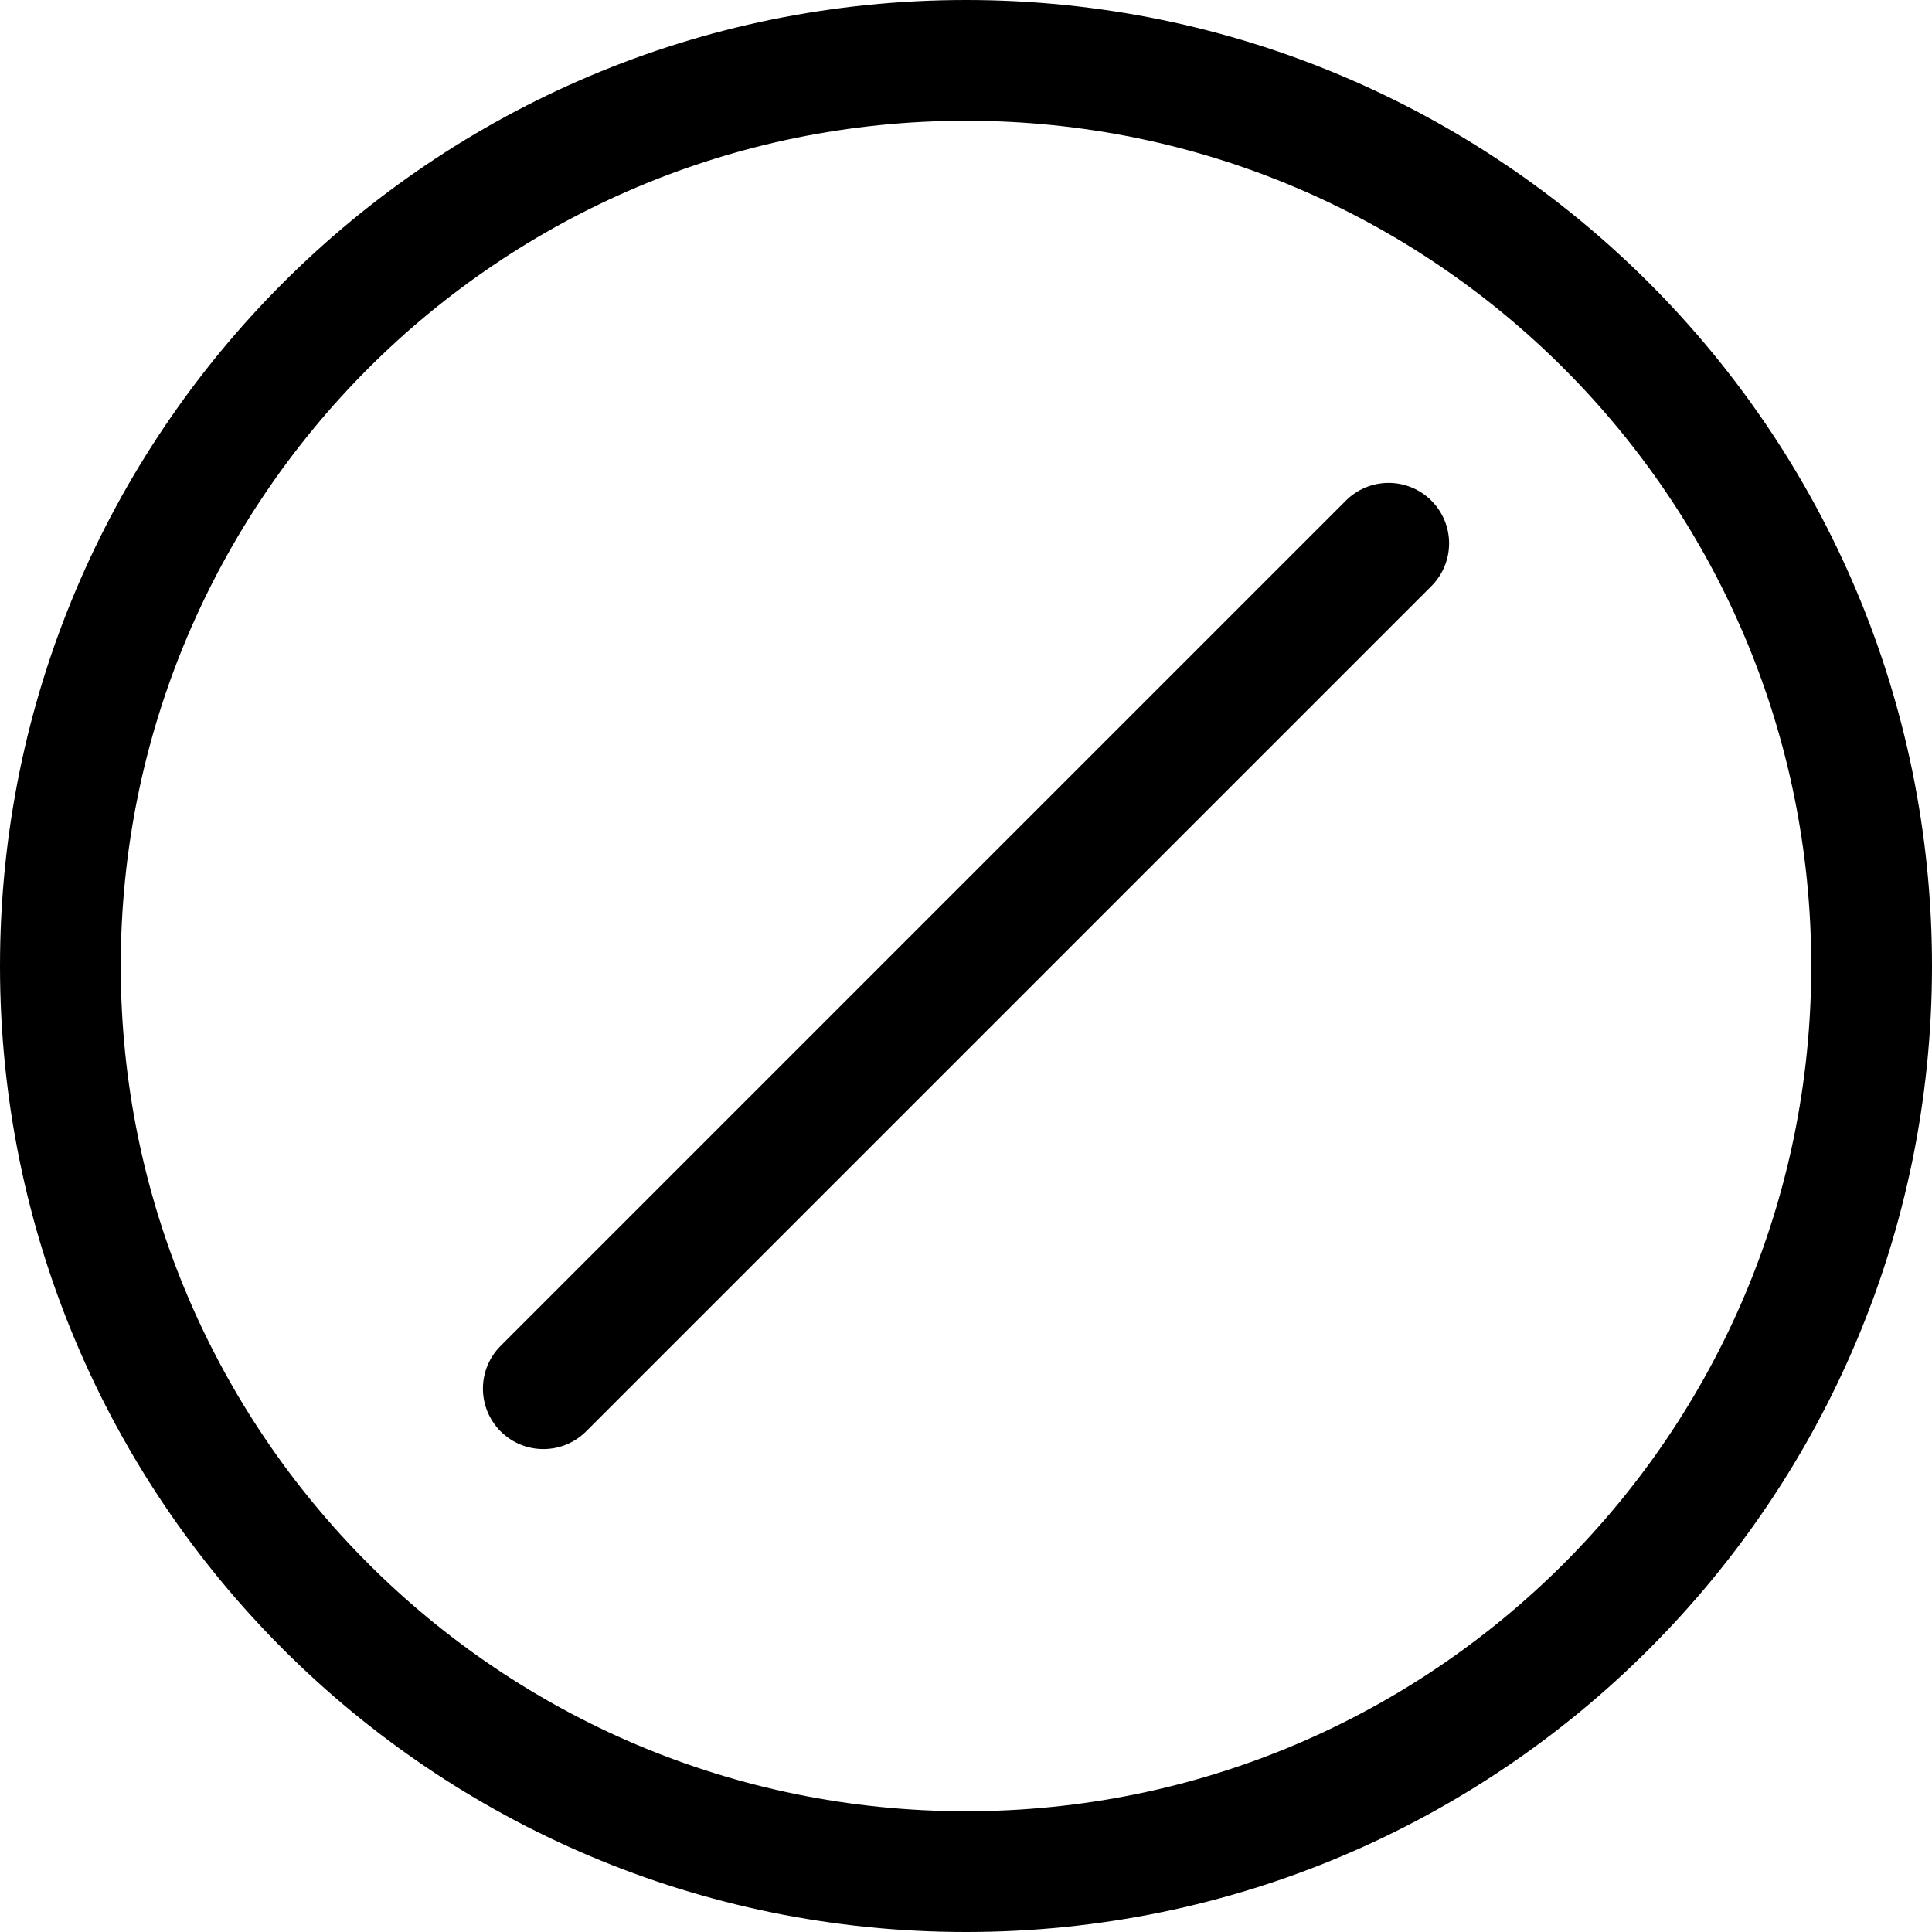
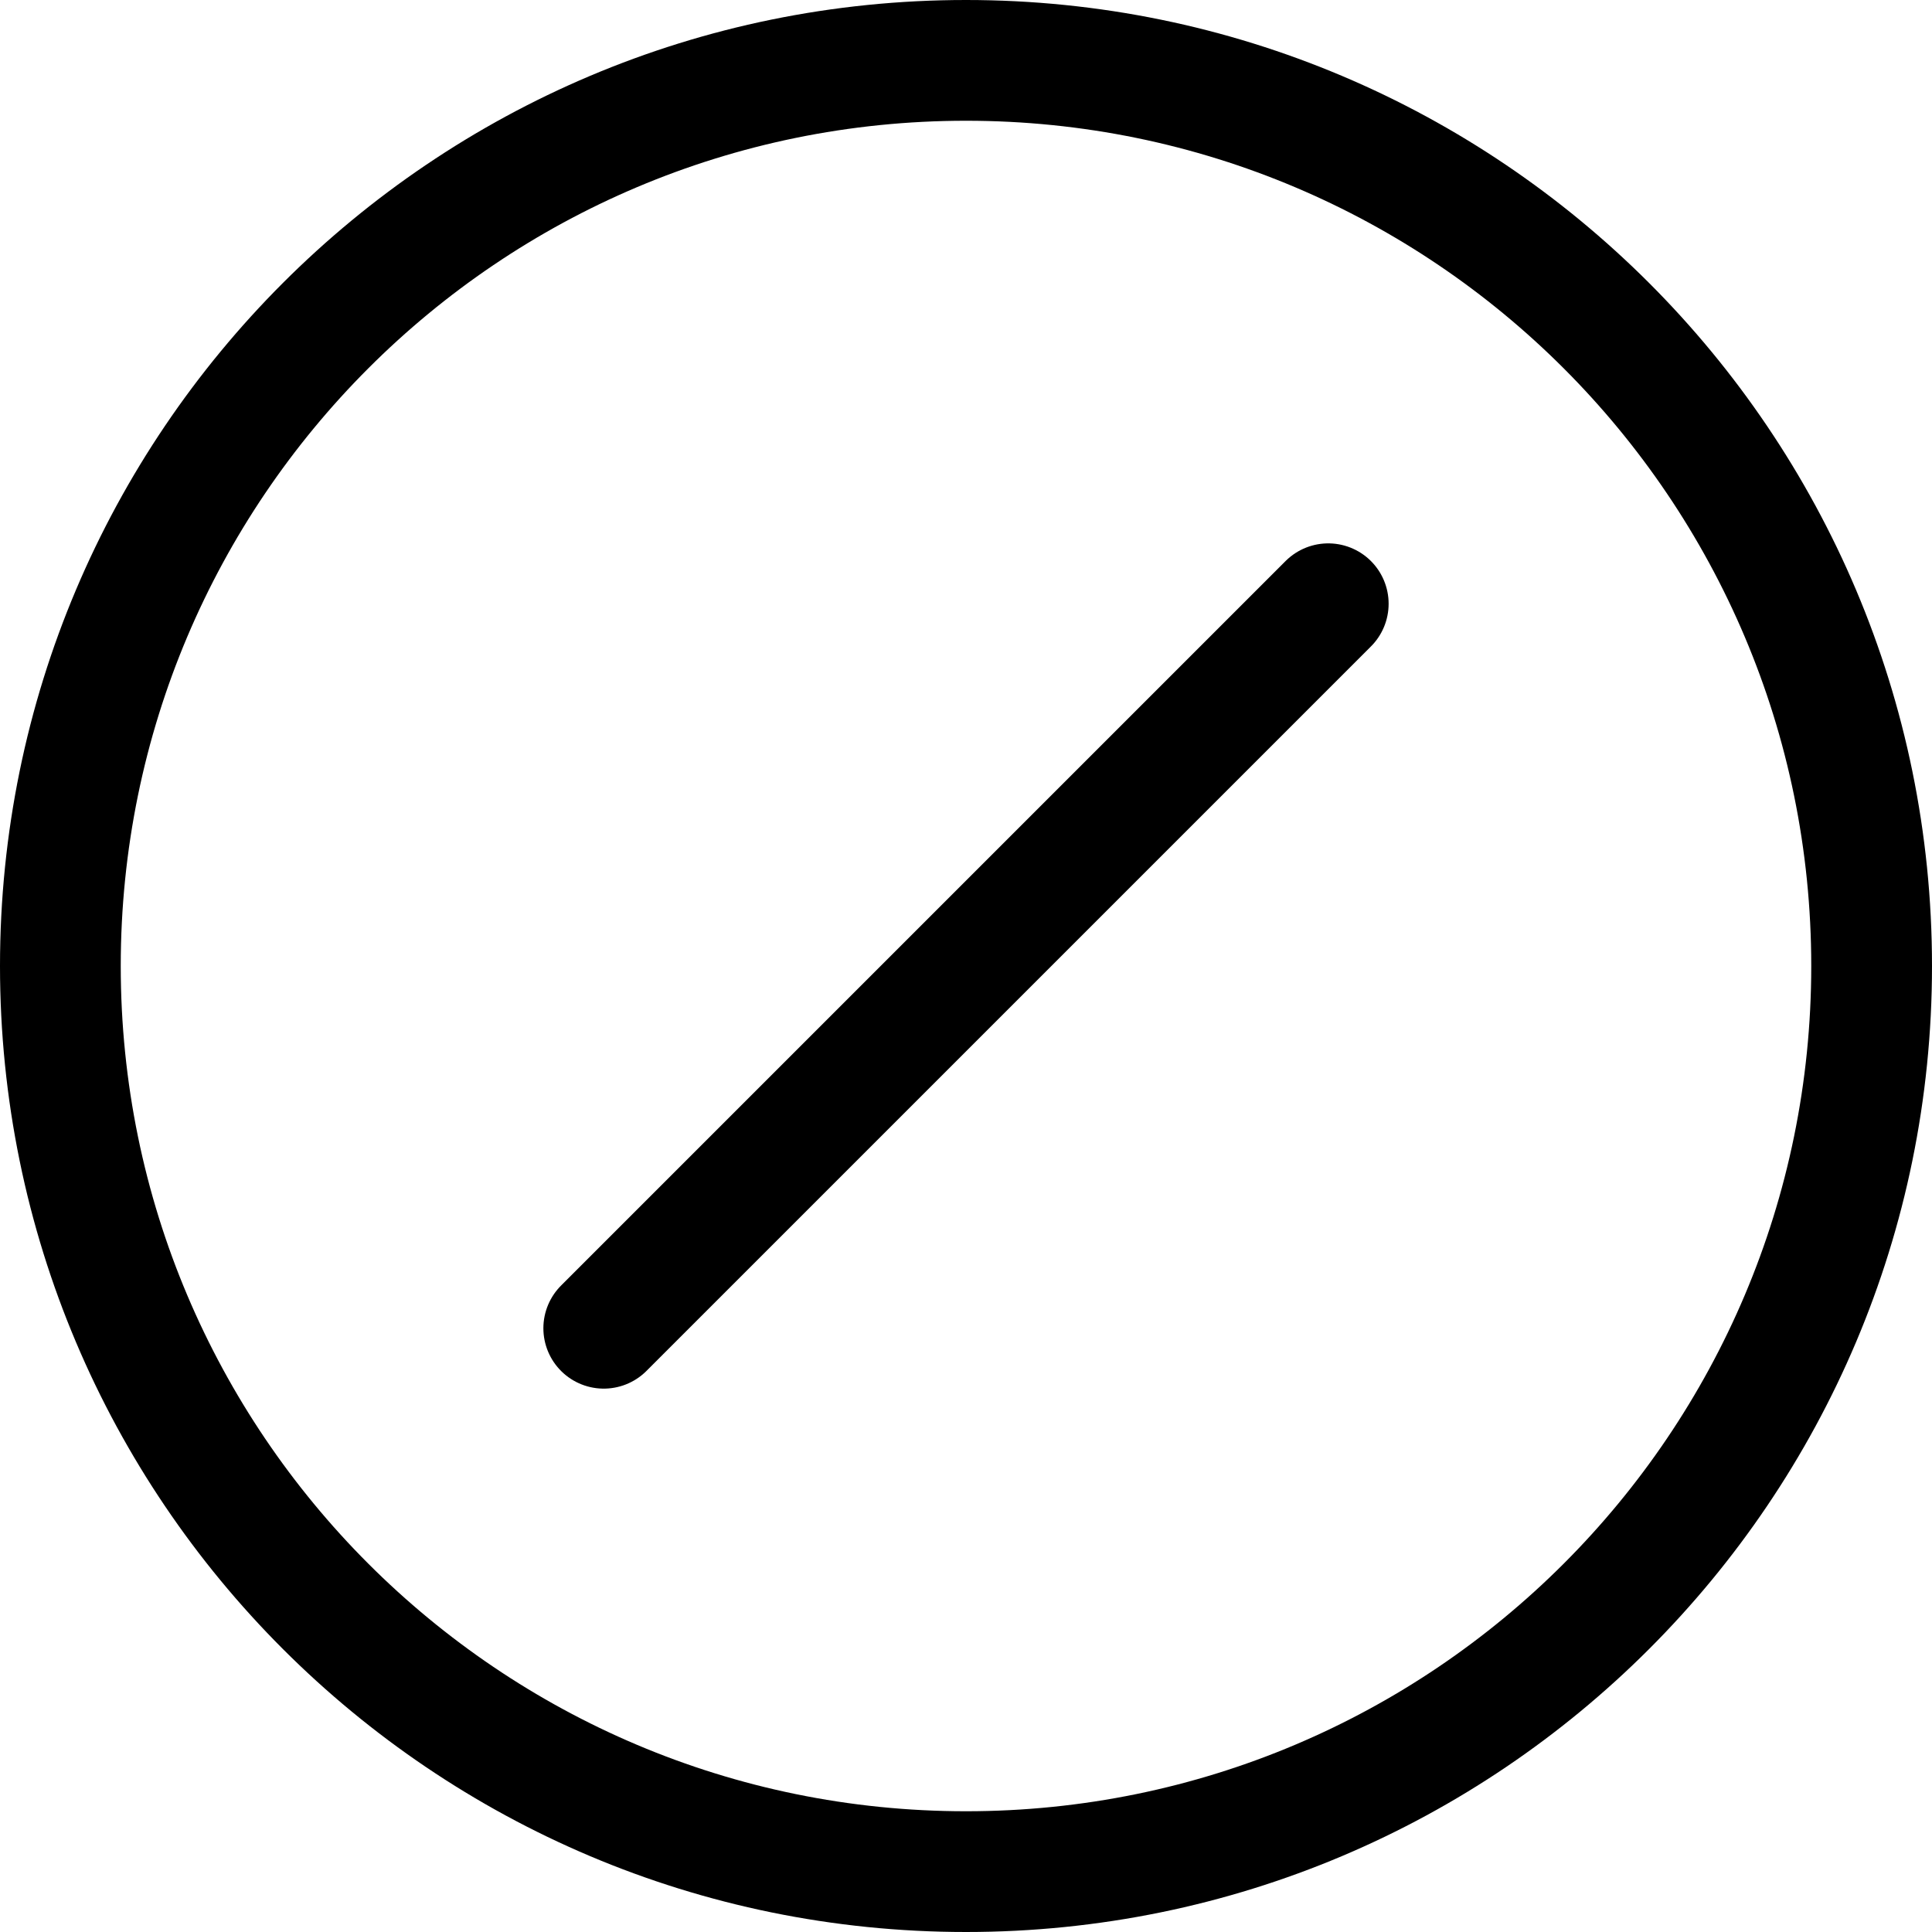
<svg xmlns="http://www.w3.org/2000/svg" width="1em" height="1em" viewBox="0 0 16 16" class="bi bi-slash-circle" fill="currentColor">
  <path fill-rule="evenodd" d="M8 15A7 7 0 1 0 8 1a7 7 0 0 0 0 14zm0 1A8 8 0 1 0 8 0a8 8 0 0 0 0 16z" />
-   <path fill-rule="evenodd" d="M11.854 4.146a.5.5 0 0 1 0 .708l-7 7a.5.5 0 0 1-.708-.708l7-7a.5.5 0 0 1 .708 0z" />
+   <path stroke="#000" stroke-linecap="round" stroke-linejoin="round" d="M5 11l6-6" />
</svg>
